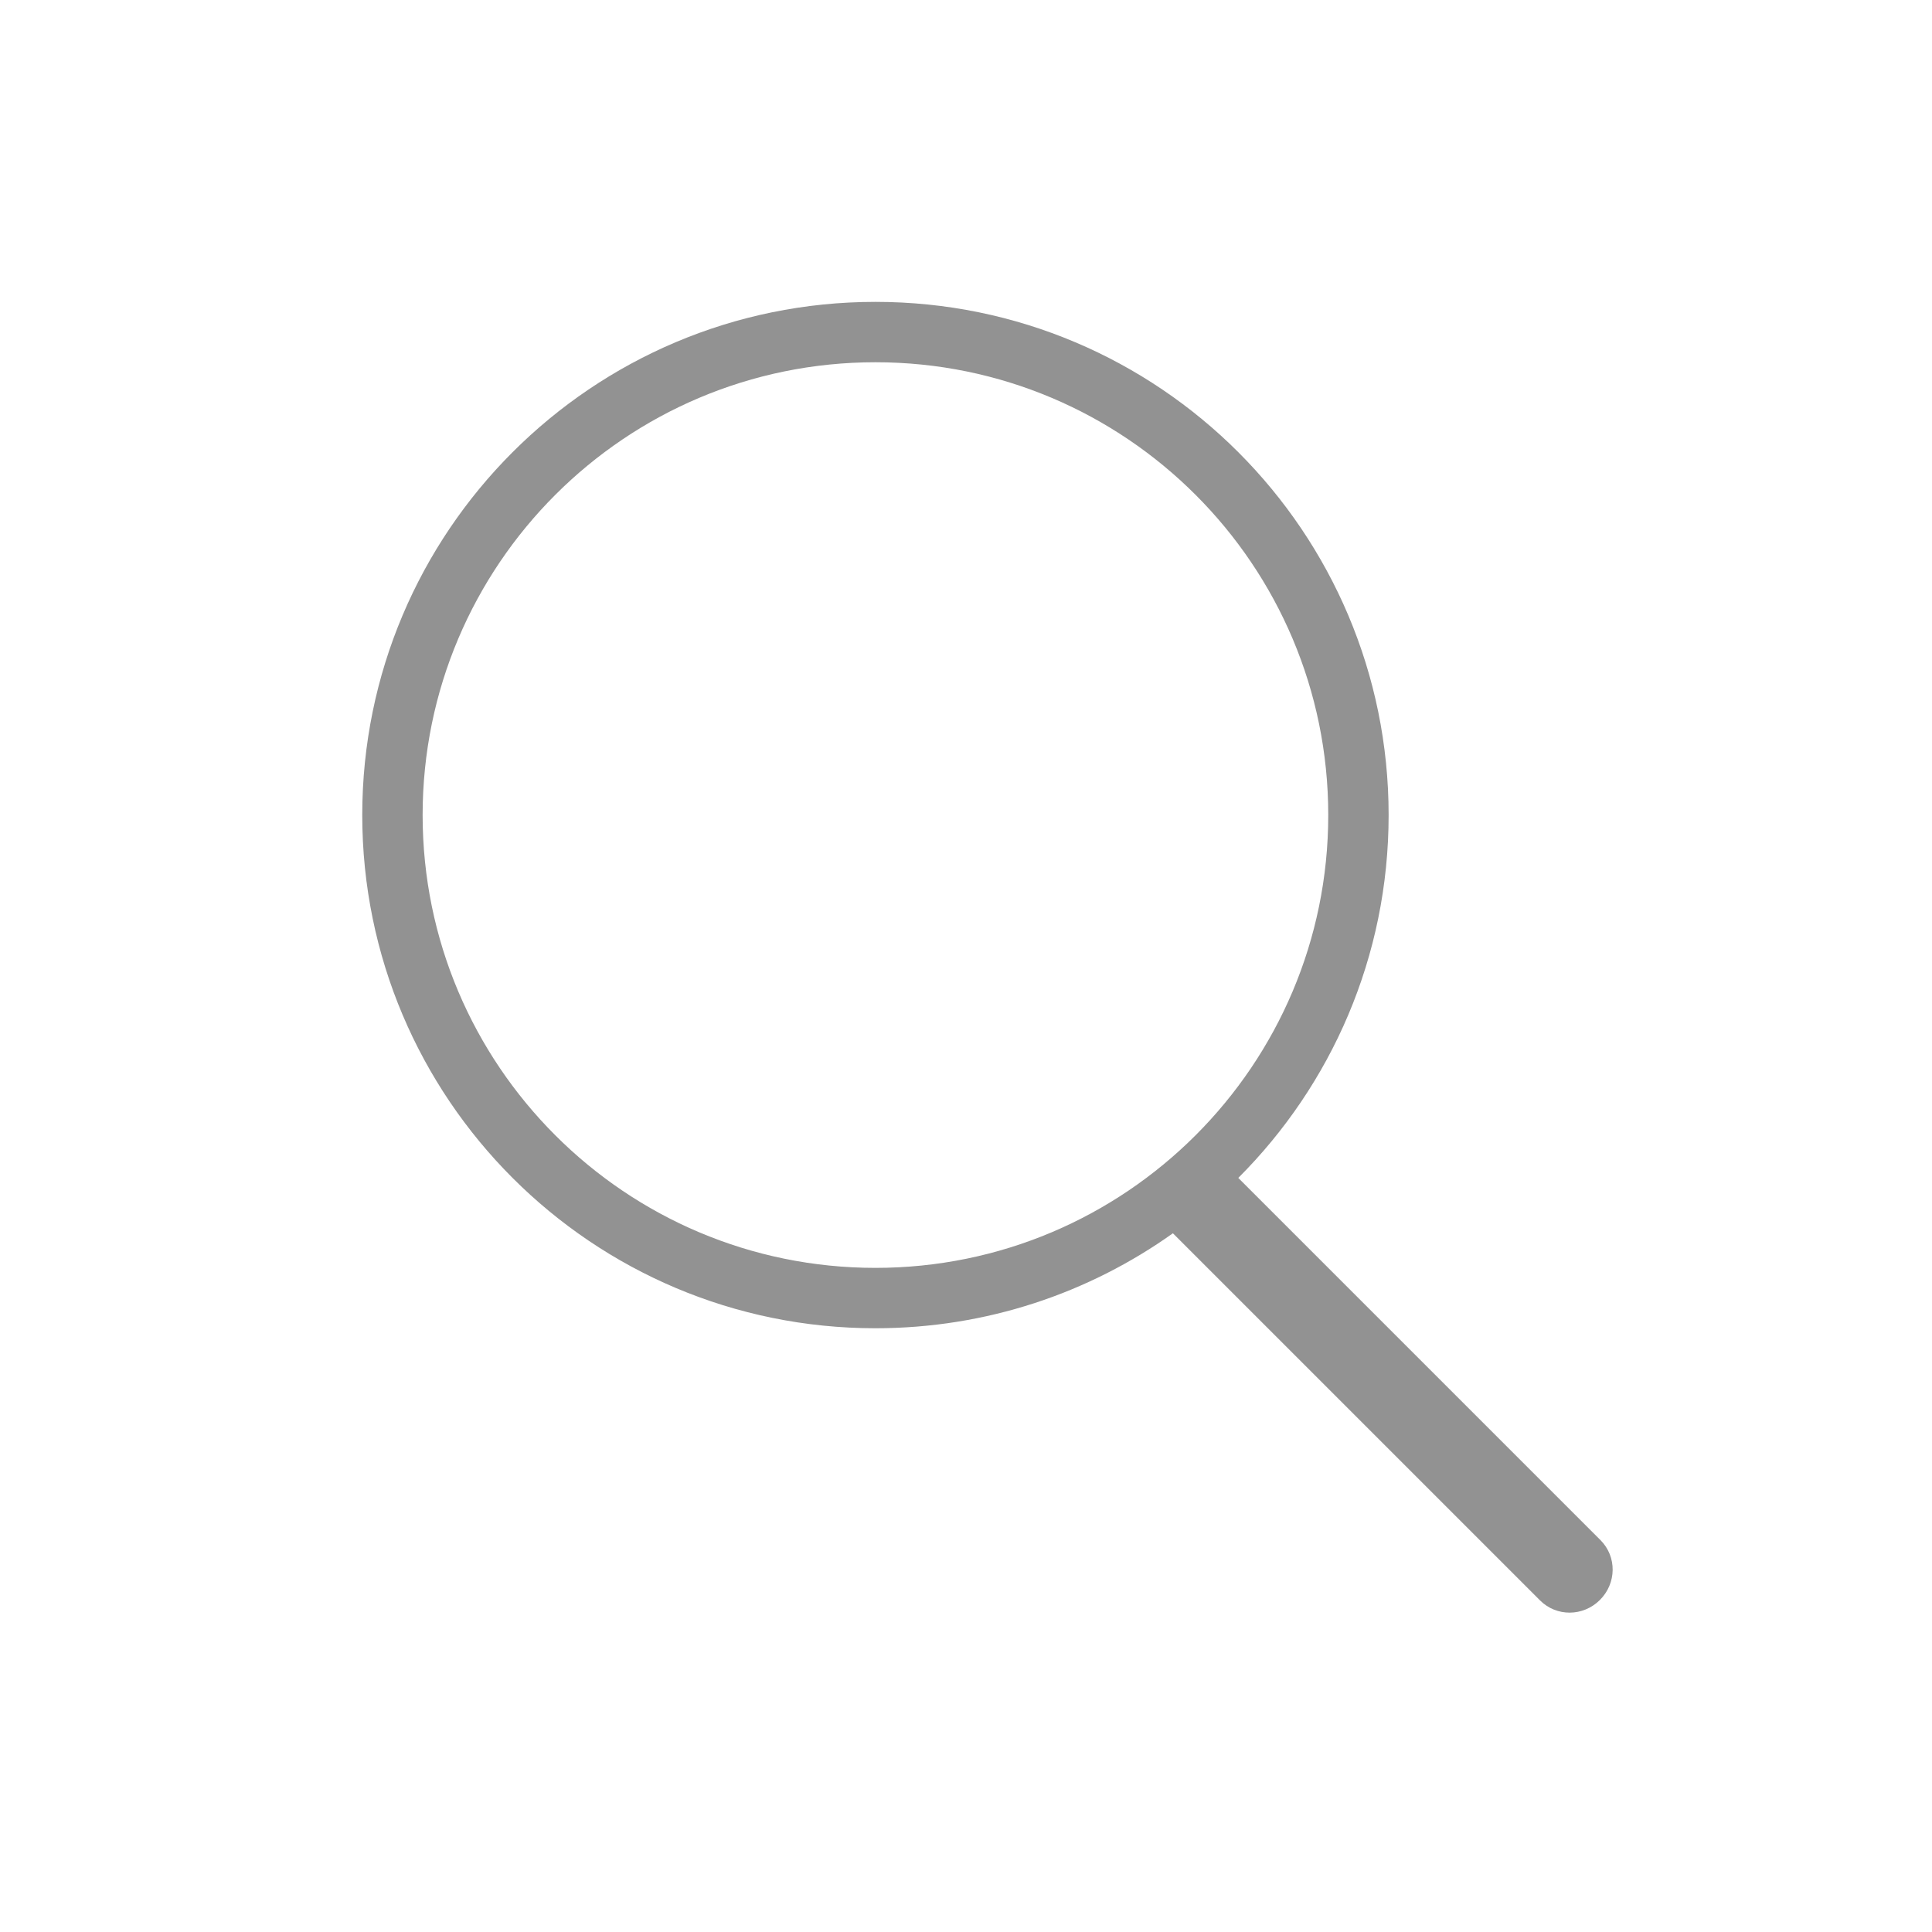
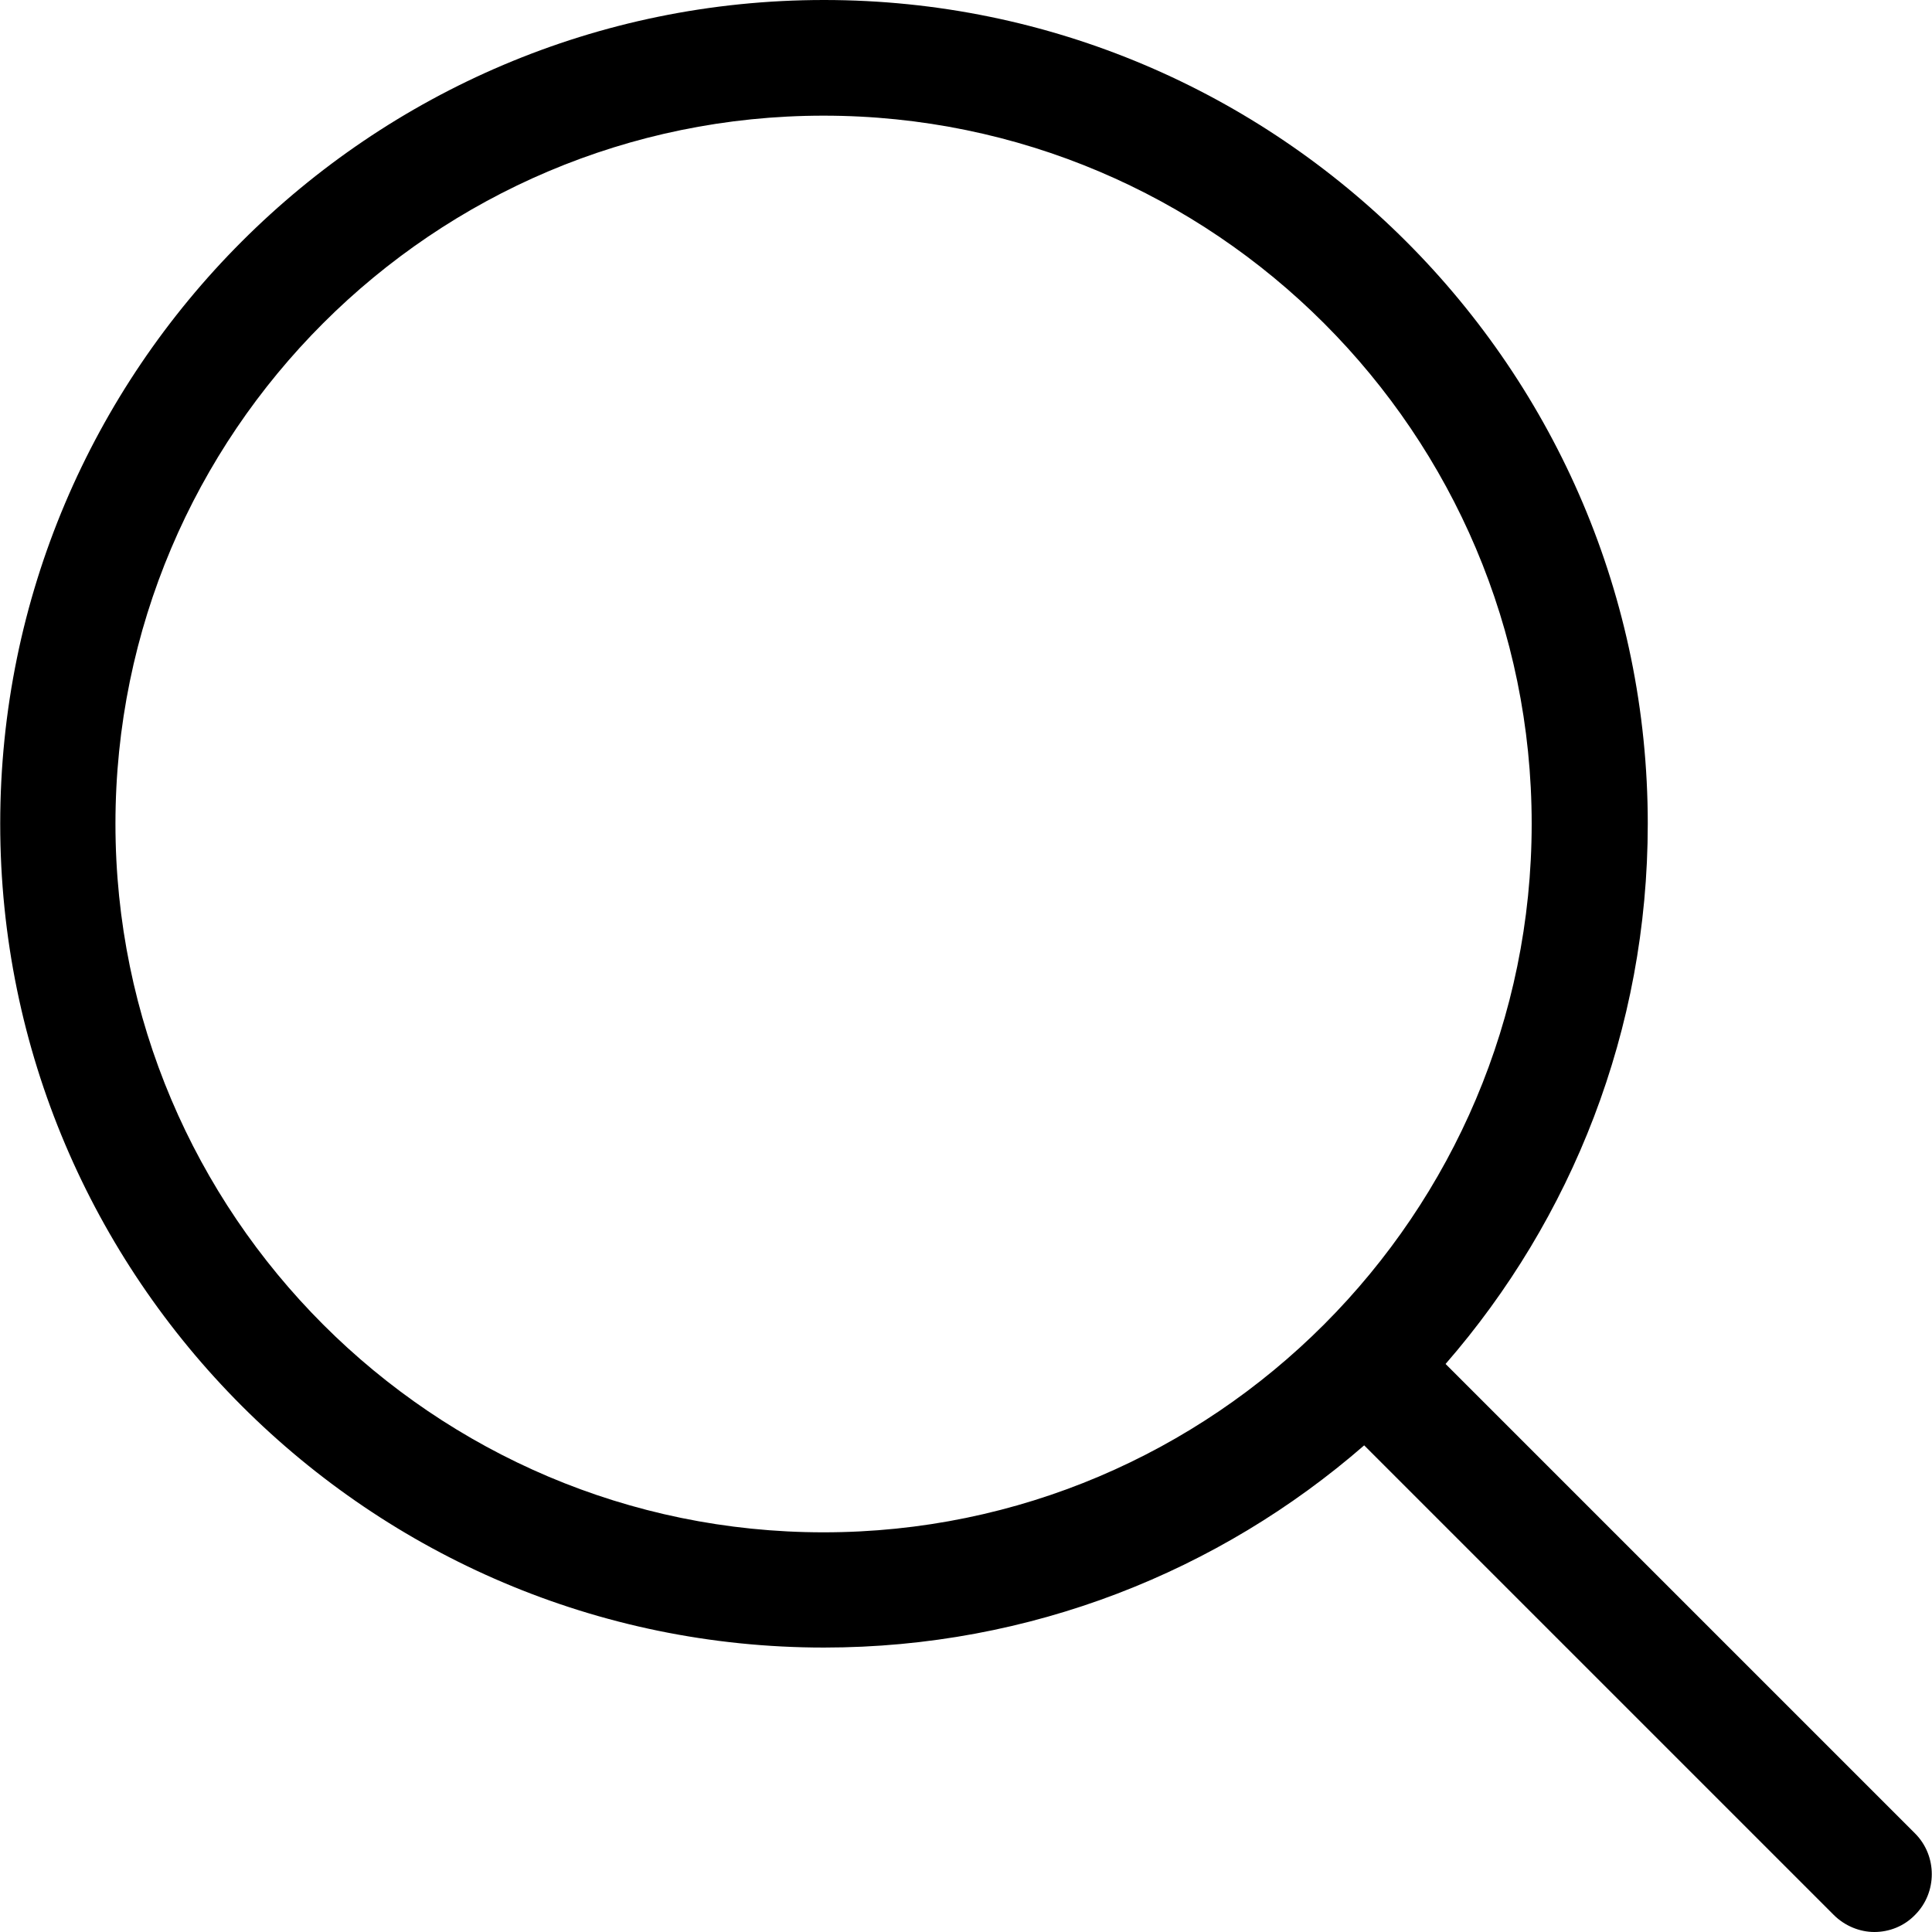
- <svg xmlns="http://www.w3.org/2000/svg" width="32px" height="32px" viewBox="0 0 32 32" version="1.1">
-   <defs />
-   <g id="Page-1" stroke="none" stroke-width="1" fill="none" fill-rule="evenodd">
-     <g id="icon-111-search" fill="#929292">
-       <path d="M19.427,20.427 C18.037,21.417 16.337,22 14.5,22 C9.806,22 6,18.194 6,13.5 C6,8.806 9.806,5 14.5,5 C19.194,5 23,8.806 23,13.5 C23,15.847 22.049,17.972 20.51,19.51 L26.508,25.508 C26.783,25.783 26.776,26.224 26.5,26.5 C26.222,26.778 25.78,26.78 25.508,26.508 L19.427,20.427 L19.427,20.427 Z M14.5,21 C18.642,21 22,17.642 22,13.5 C22,9.358 18.642,6 14.5,6 C10.358,6 7,9.358 7,13.5 C7,17.642 10.358,21 14.5,21 L14.5,21 Z" id="search" />
-     </g>
+ <svg xmlns="http://www.w3.org/2000/svg" version="1.1" id="Capa_1" x="0px" y="0px" viewBox="0 0 451 451" style="enable-background:new 0 0 451 451;" xml:space="preserve">
+   <g>
+     <path d="M447.05,428l-109.6-109.6c29.4-33.8,47.2-77.9,47.2-126.1C384.65,86.2,298.35,0,192.35,0C86.25,0,0.05,86.3,0.05,192.3   s86.3,192.3,192.3,192.3c48.2,0,92.3-17.8,126.1-47.2L428.05,447c2.6,2.6,6.1,4,9.5,4s6.9-1.3,9.5-4   C452.25,441.8,452.25,433.2,447.05,428z M26.95,192.3c0-91.2,74.2-165.3,165.3-165.3c91.2,0,165.3,74.2,165.3,165.3   s-74.1,165.4-165.3,165.4C101.15,357.7,26.95,283.5,26.95,192.3z" />
  </g>
+   <g>
+ </g>
+   <g>
+ </g>
+   <g>
+ </g>
+   <g>
+ </g>
+   <g>
+ </g>
+   <g>
+ </g>
+   <g>
+ </g>
+   <g>
+ </g>
+   <g>
+ </g>
+   <g>
+ </g>
+   <g>
+ </g>
+   <g>
+ </g>
+   <g>
+ </g>
+   <g>
+ </g>
+   <g>
+ </g>
</svg>
